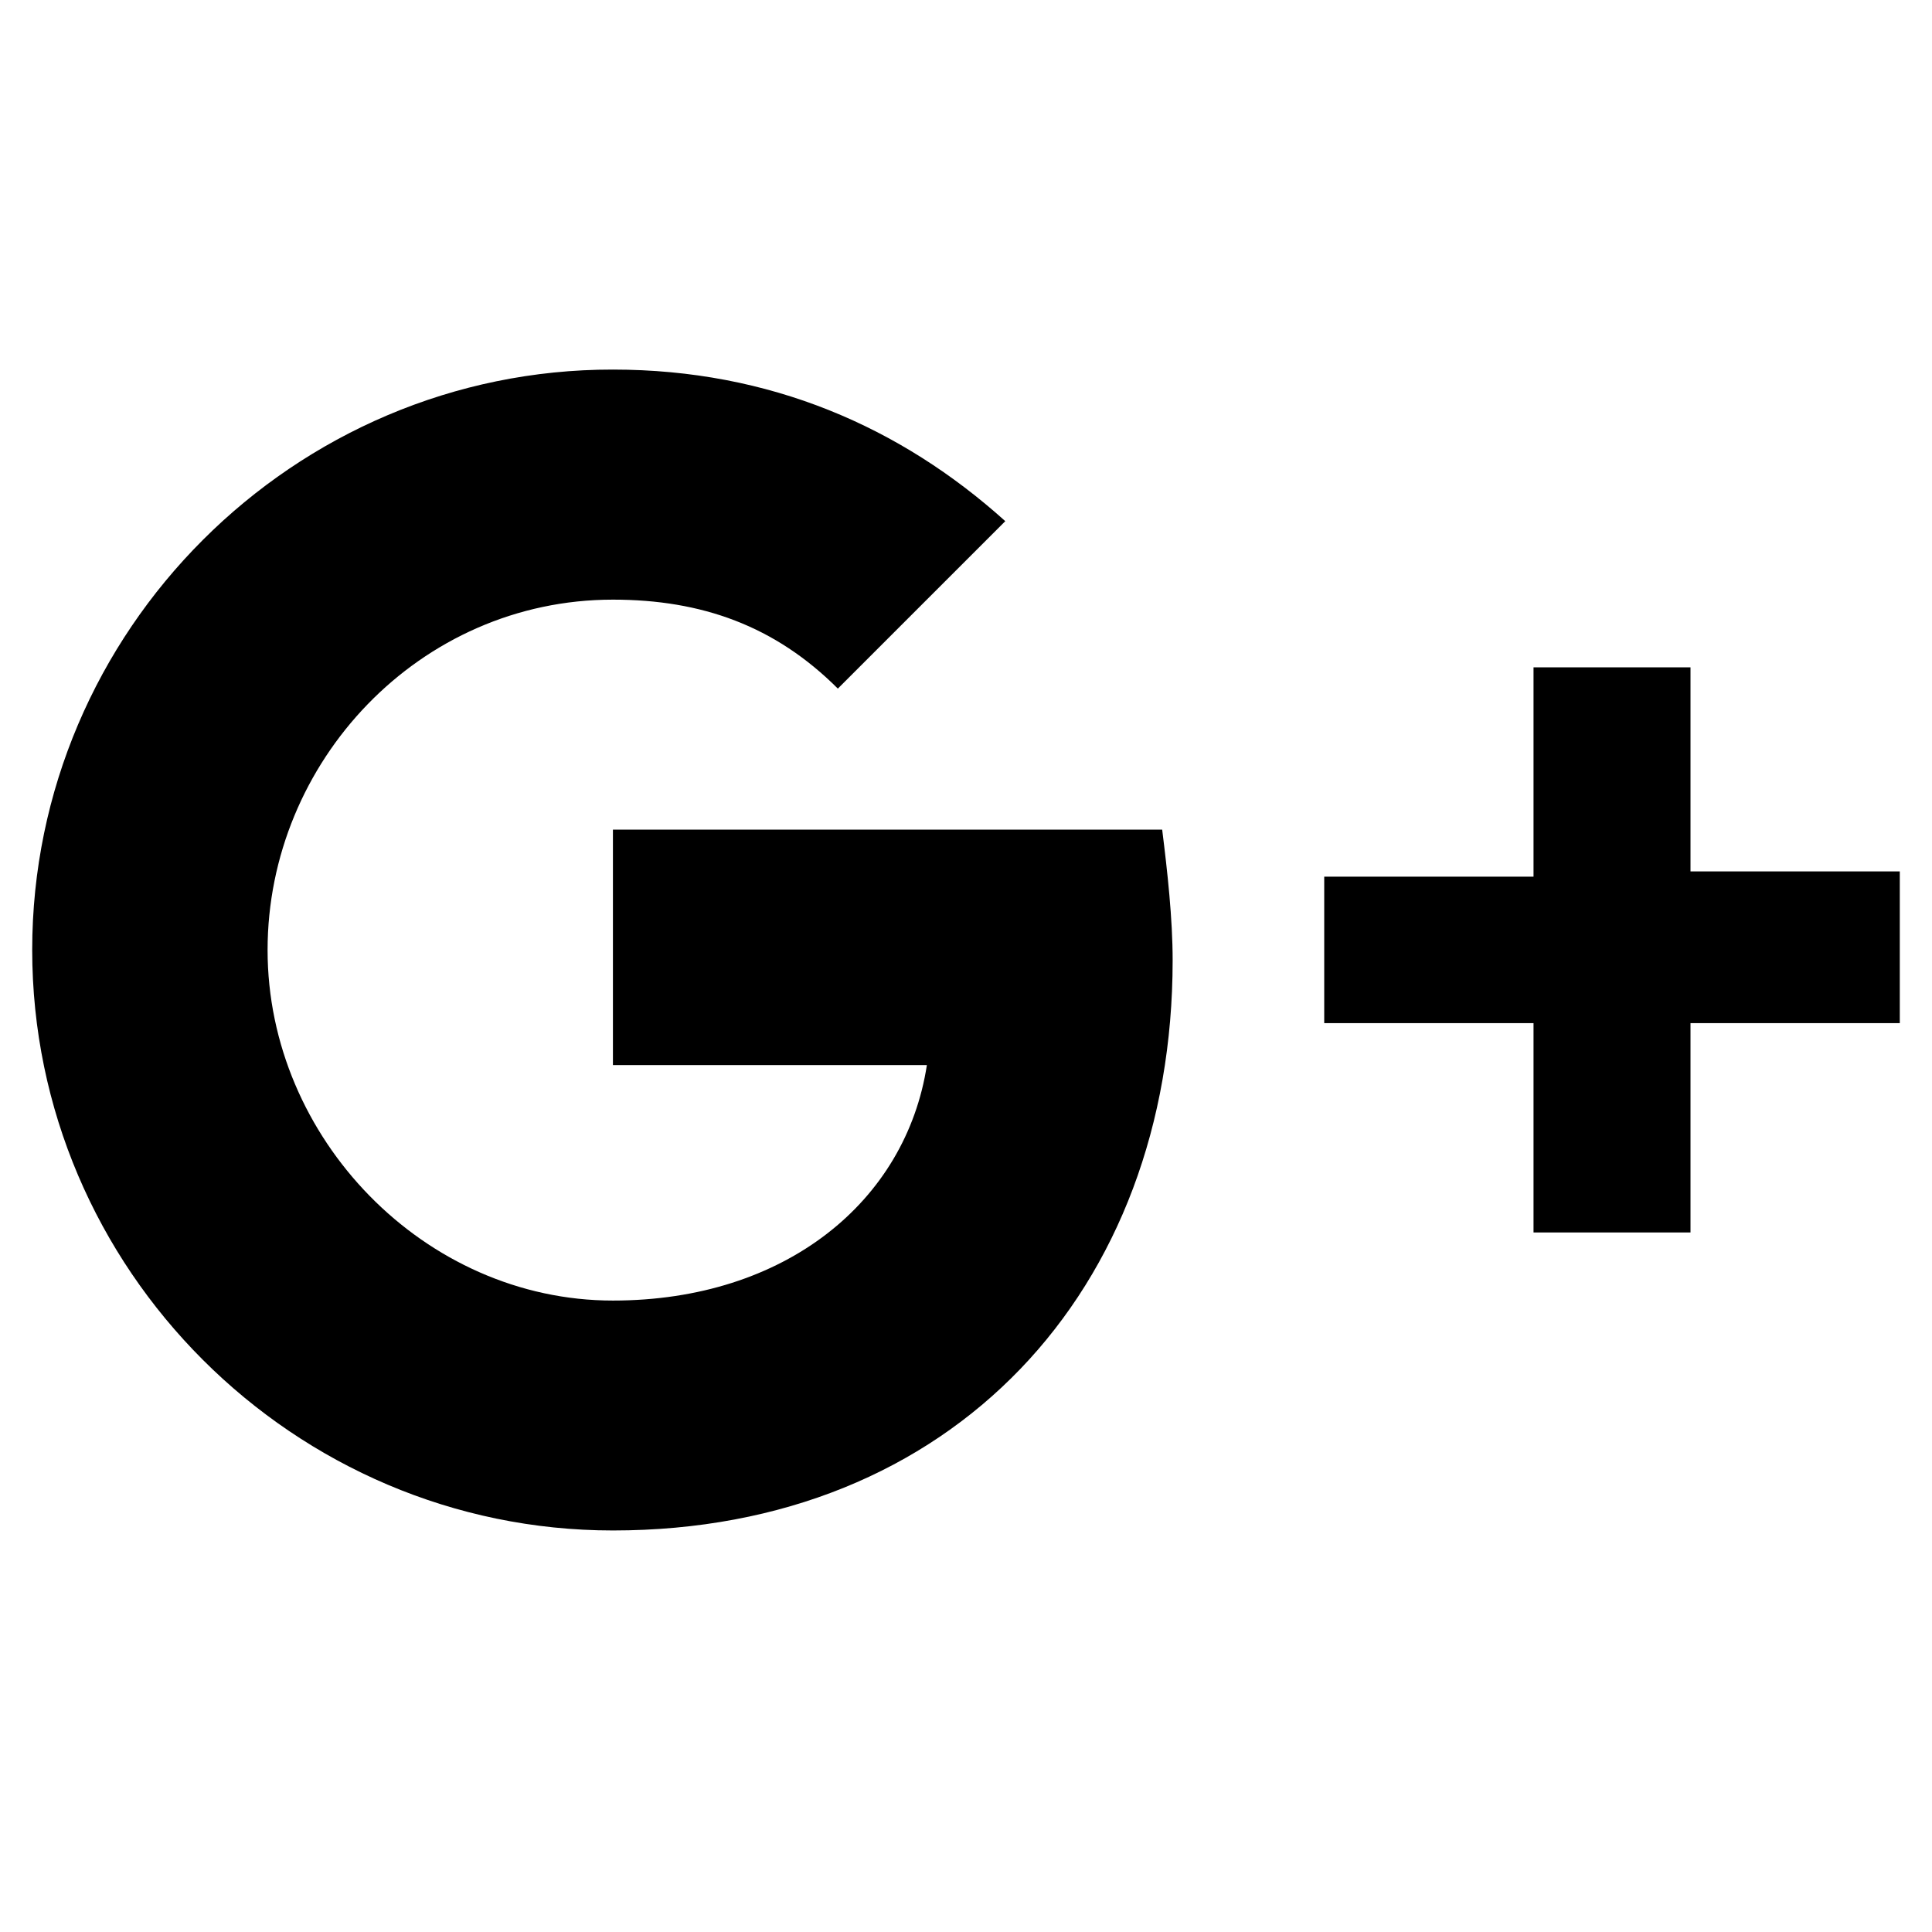
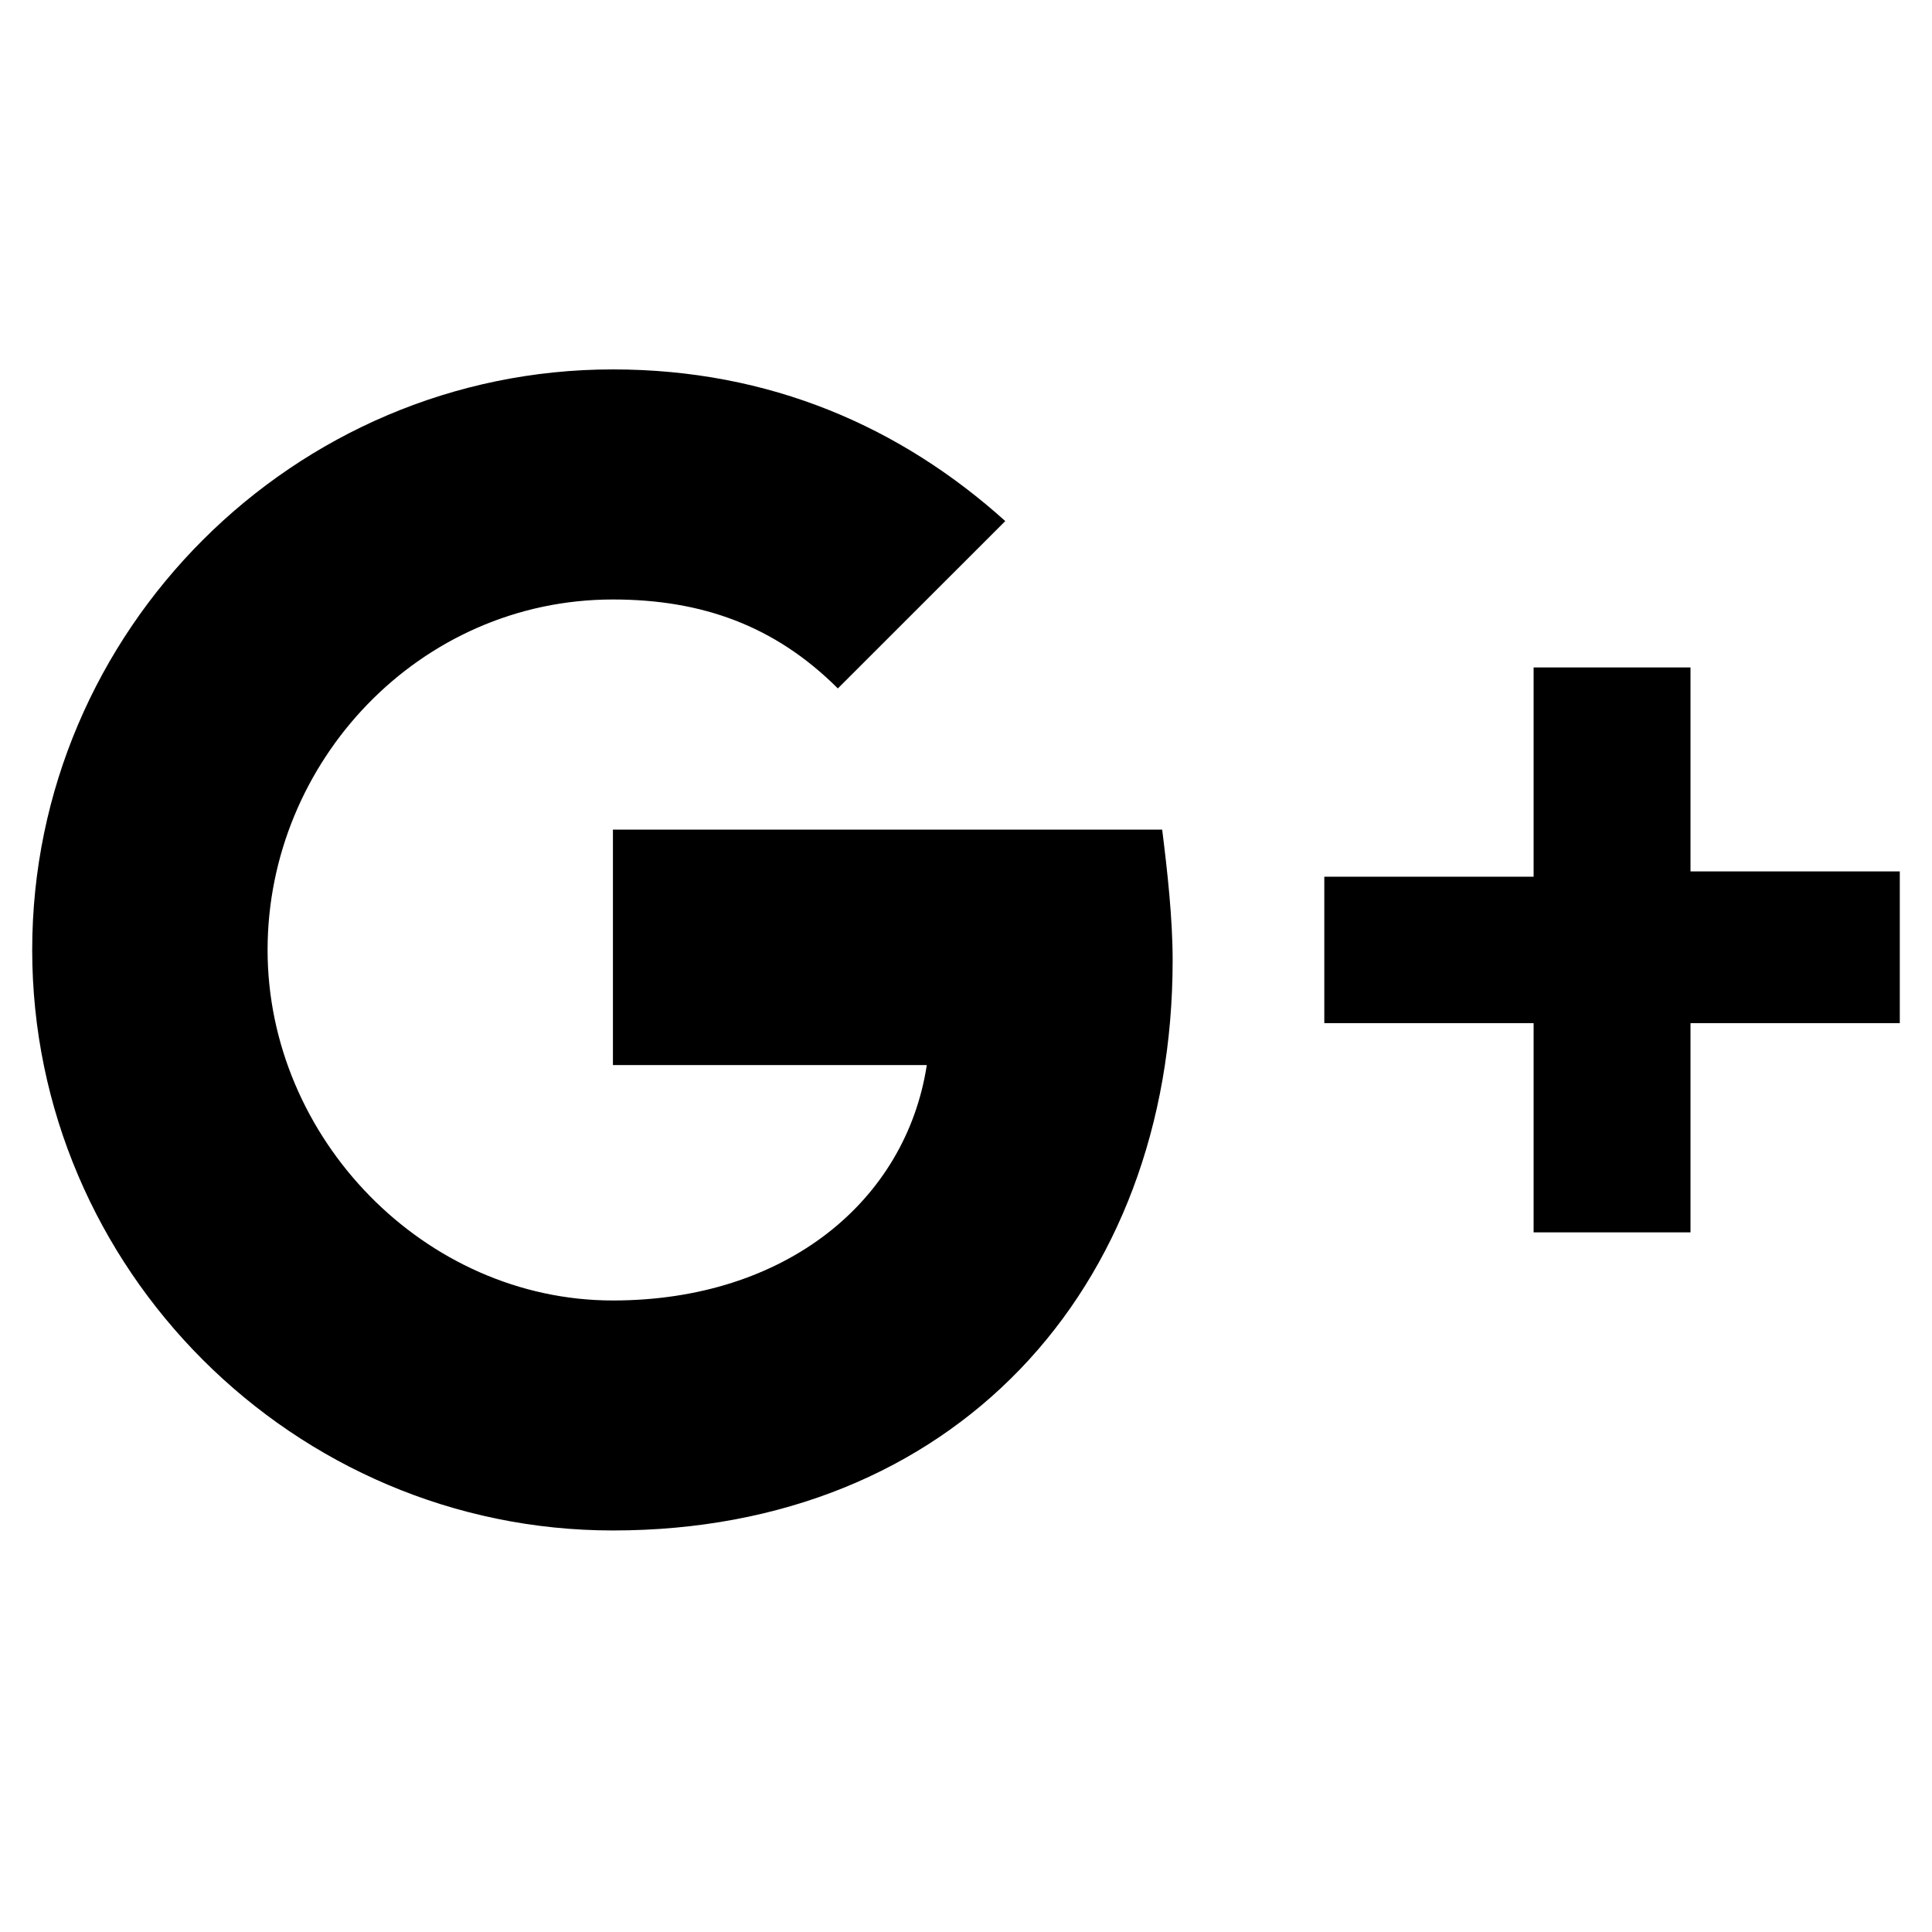
<svg xmlns="http://www.w3.org/2000/svg" width="24" height="24" viewBox="0 0 24 24">
-   <path d="M21 8.29h-1.95v2.6h-2.6v1.82h2.6v2.6H21v-2.6h2.6v-1.885H21V8.29zM7.614 10.306v2.925h3.9c-.26 1.69-1.755 2.925-3.9 2.925-2.34 0-4.29-2.016-4.29-4.354s1.885-4.353 4.29-4.353c1.104 0 2.014.326 2.794 1.105l2.08-2.08c-1.3-1.17-2.924-1.883-4.874-1.883C3.65 4.586.4 7.835.4 11.8s3.25 7.212 7.214 7.212c4.224 0 6.953-2.988 6.953-7.082 0-.52-.065-1.104-.13-1.624H7.614z" />
+   <path d="M21 8.291h-1.949v2.6h-2.6v1.819h2.6v2.599H21V12.71h2.6v-1.885H21V8.291zM7.614 10.306v2.925h3.899c-.26 1.689-1.754 2.924-3.899 2.924-2.34 0-4.29-2.016-4.29-4.354s1.885-4.354 4.29-4.354c1.104 0 2.014.326 2.794 1.105l2.08-2.079c-1.3-1.17-2.924-1.884-4.874-1.884C3.649 4.587.4 7.836.4 11.8s3.249 7.212 7.214 7.212c4.224 0 6.953-2.988 6.953-7.082 0-.52-.065-1.104-.13-1.624H7.614z" />
</svg>
